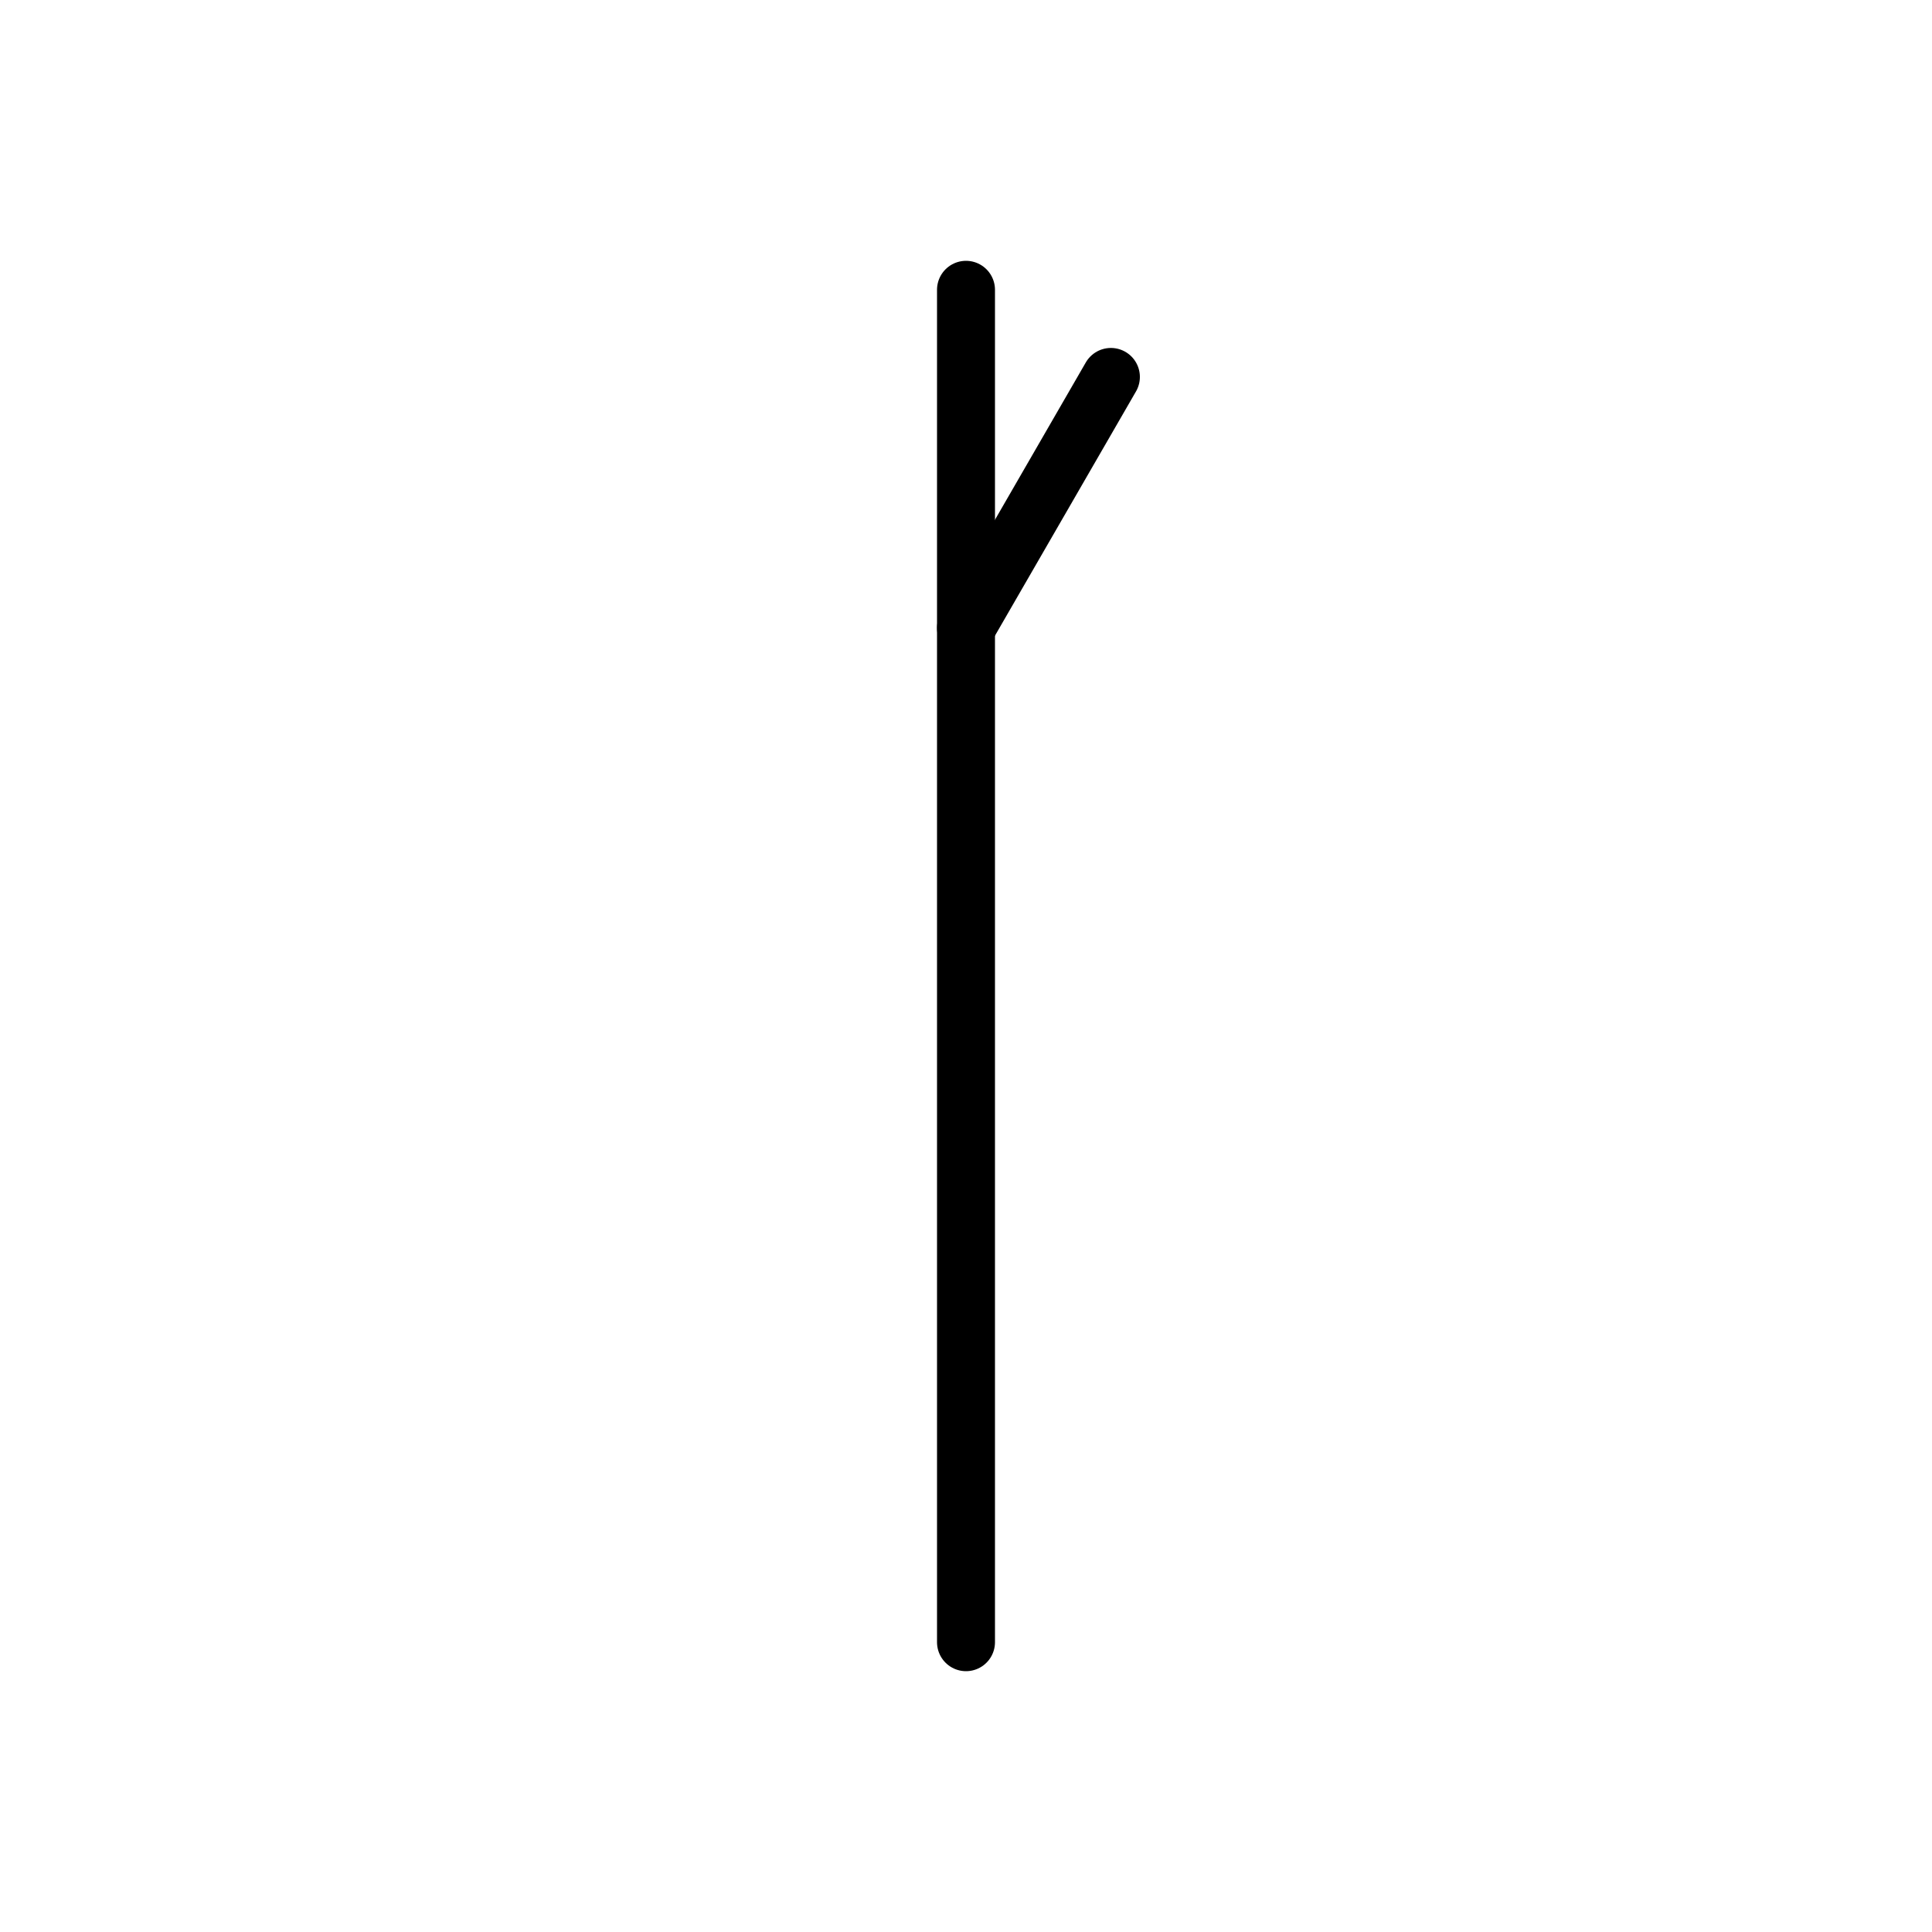
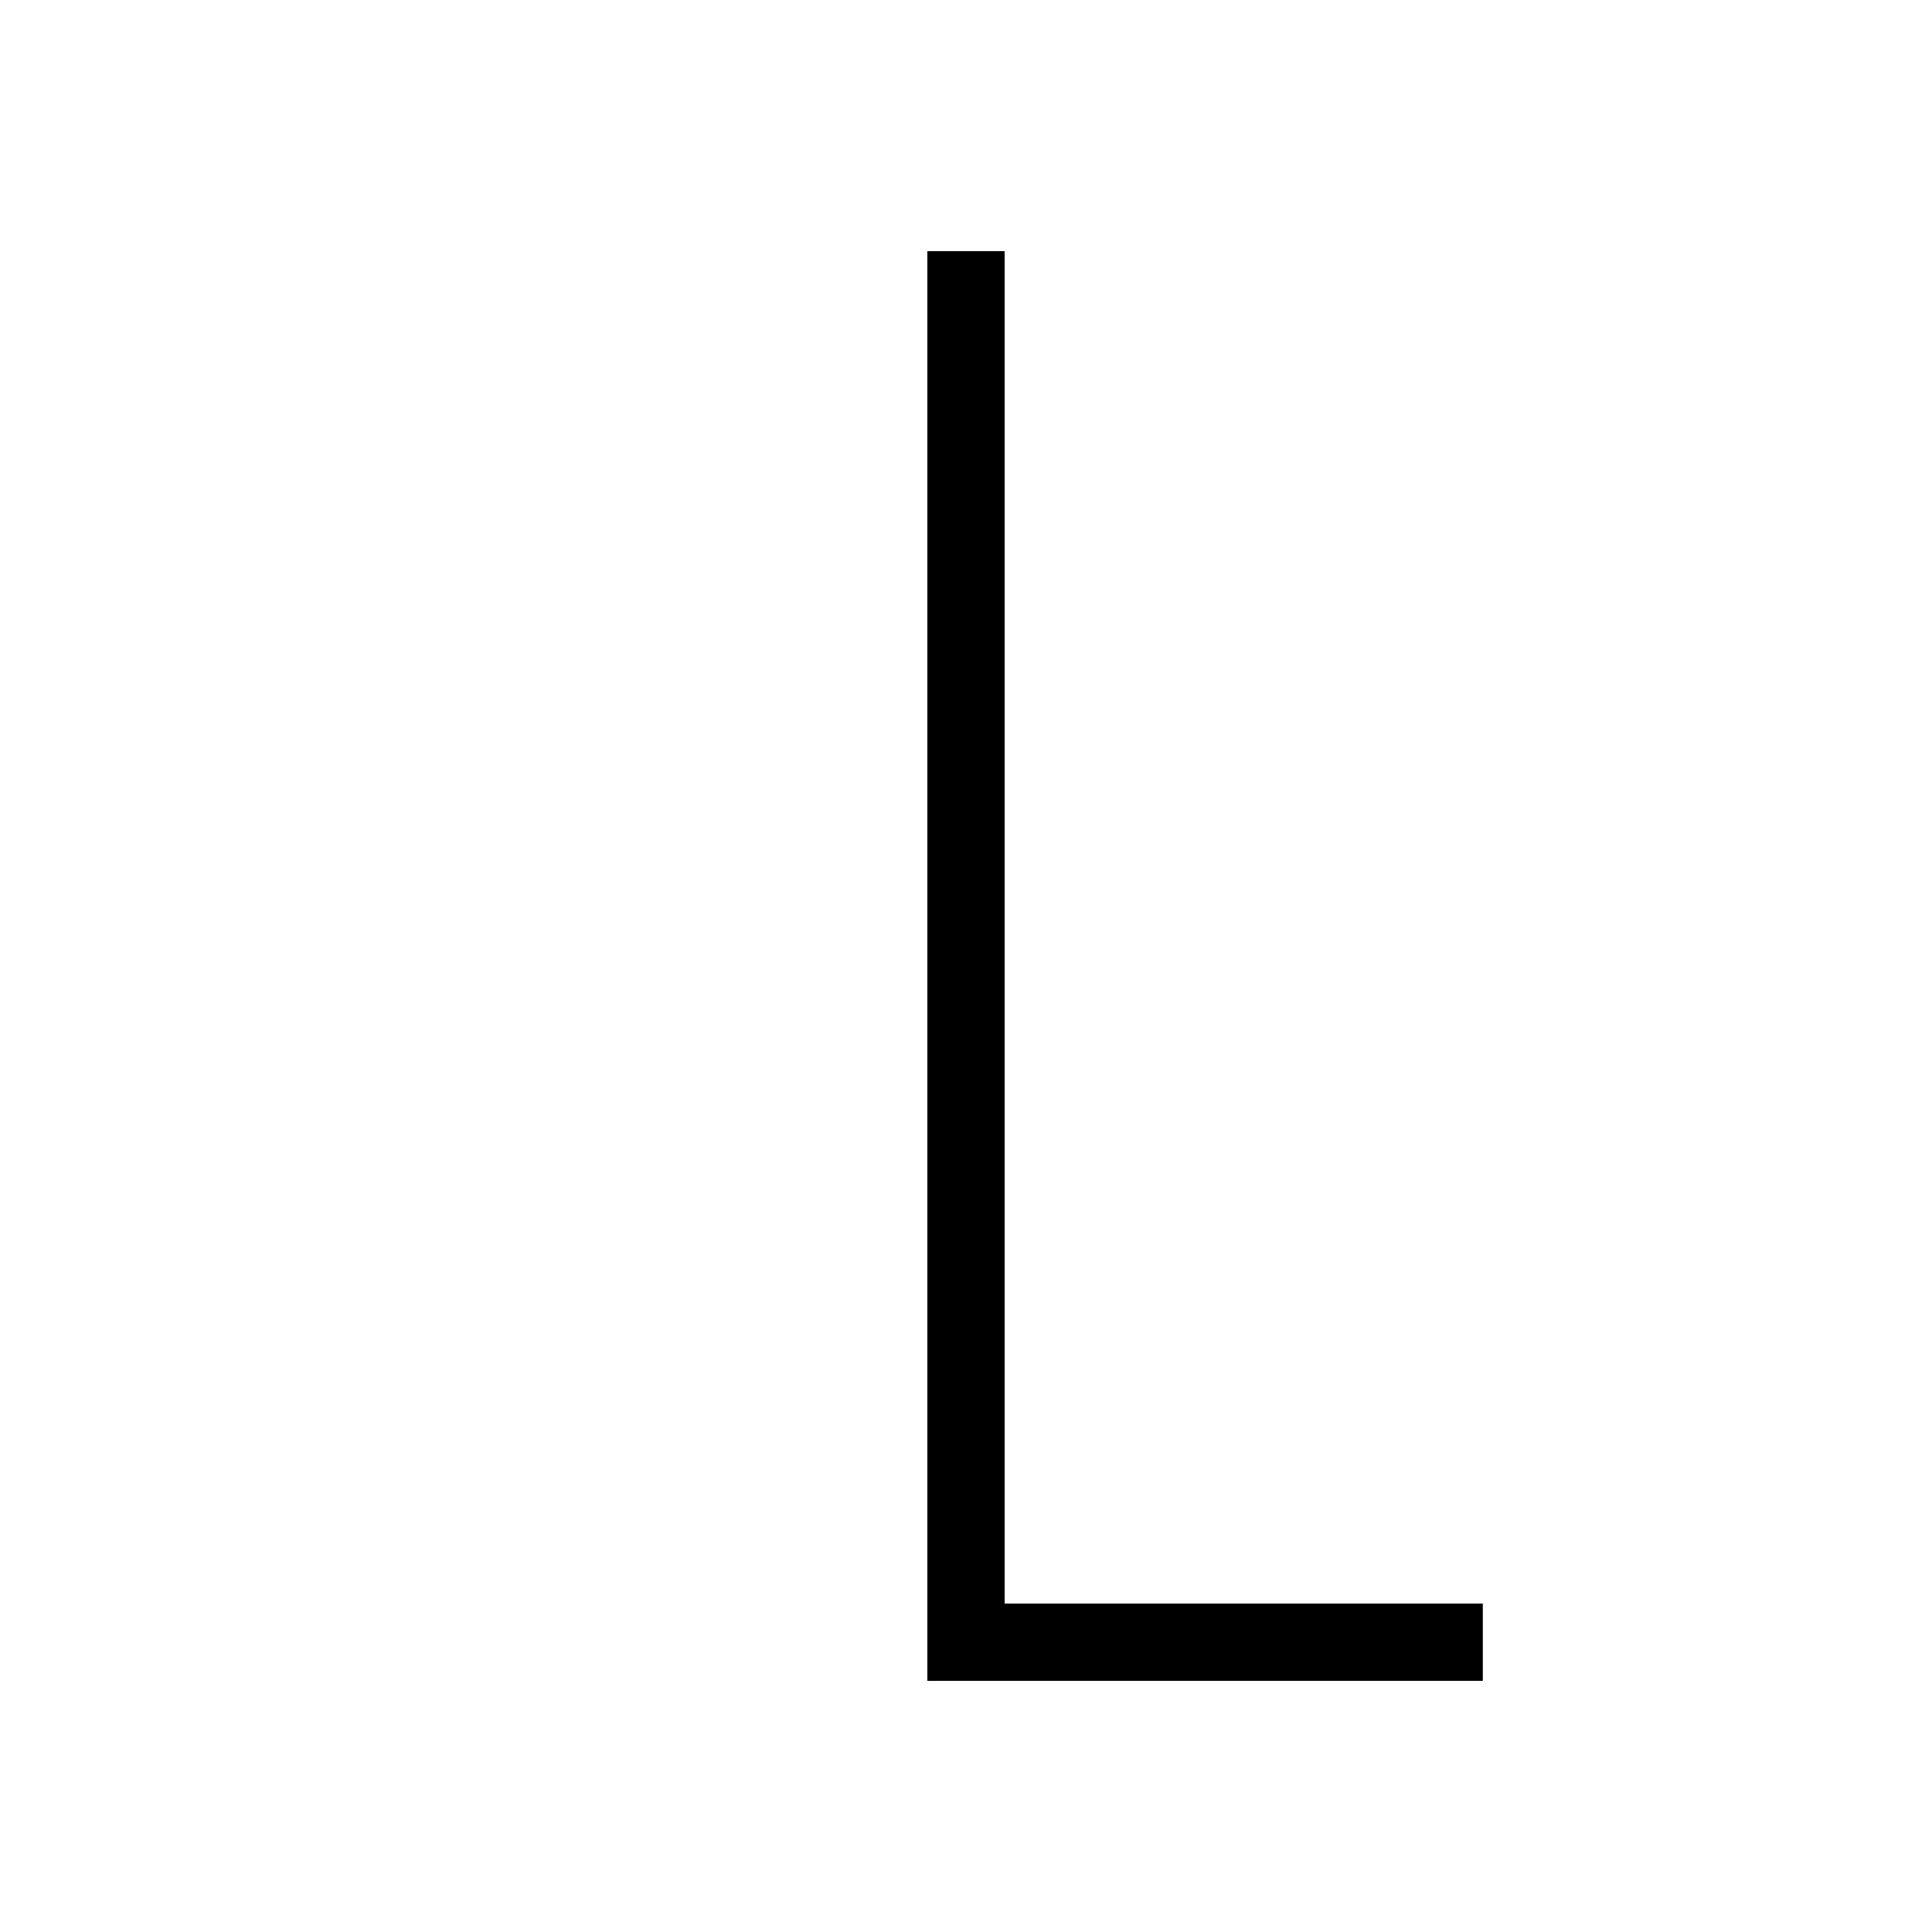
<svg xmlns="http://www.w3.org/2000/svg" viewBox="0 0 100 100" width="100" height="100">
-   <line x1="50.0" y1="15" x2="50.0" y2="85" stroke="black" stroke-width="3" stroke-linecap="round" />
-   <line x1="50.0" y1="32.5" x2="57.5" y2="19.51" stroke="black" stroke-width="3" stroke-linecap="round" />
+   <line x1="50" y1="15" x2="50" y2="85" stroke="black" stroke-width="4" stroke-linecap="square" />
+   <line x1="50" y1="85" x2="74.75" y2="85" stroke="black" stroke-width="4" stroke-linecap="square" />
</svg>
